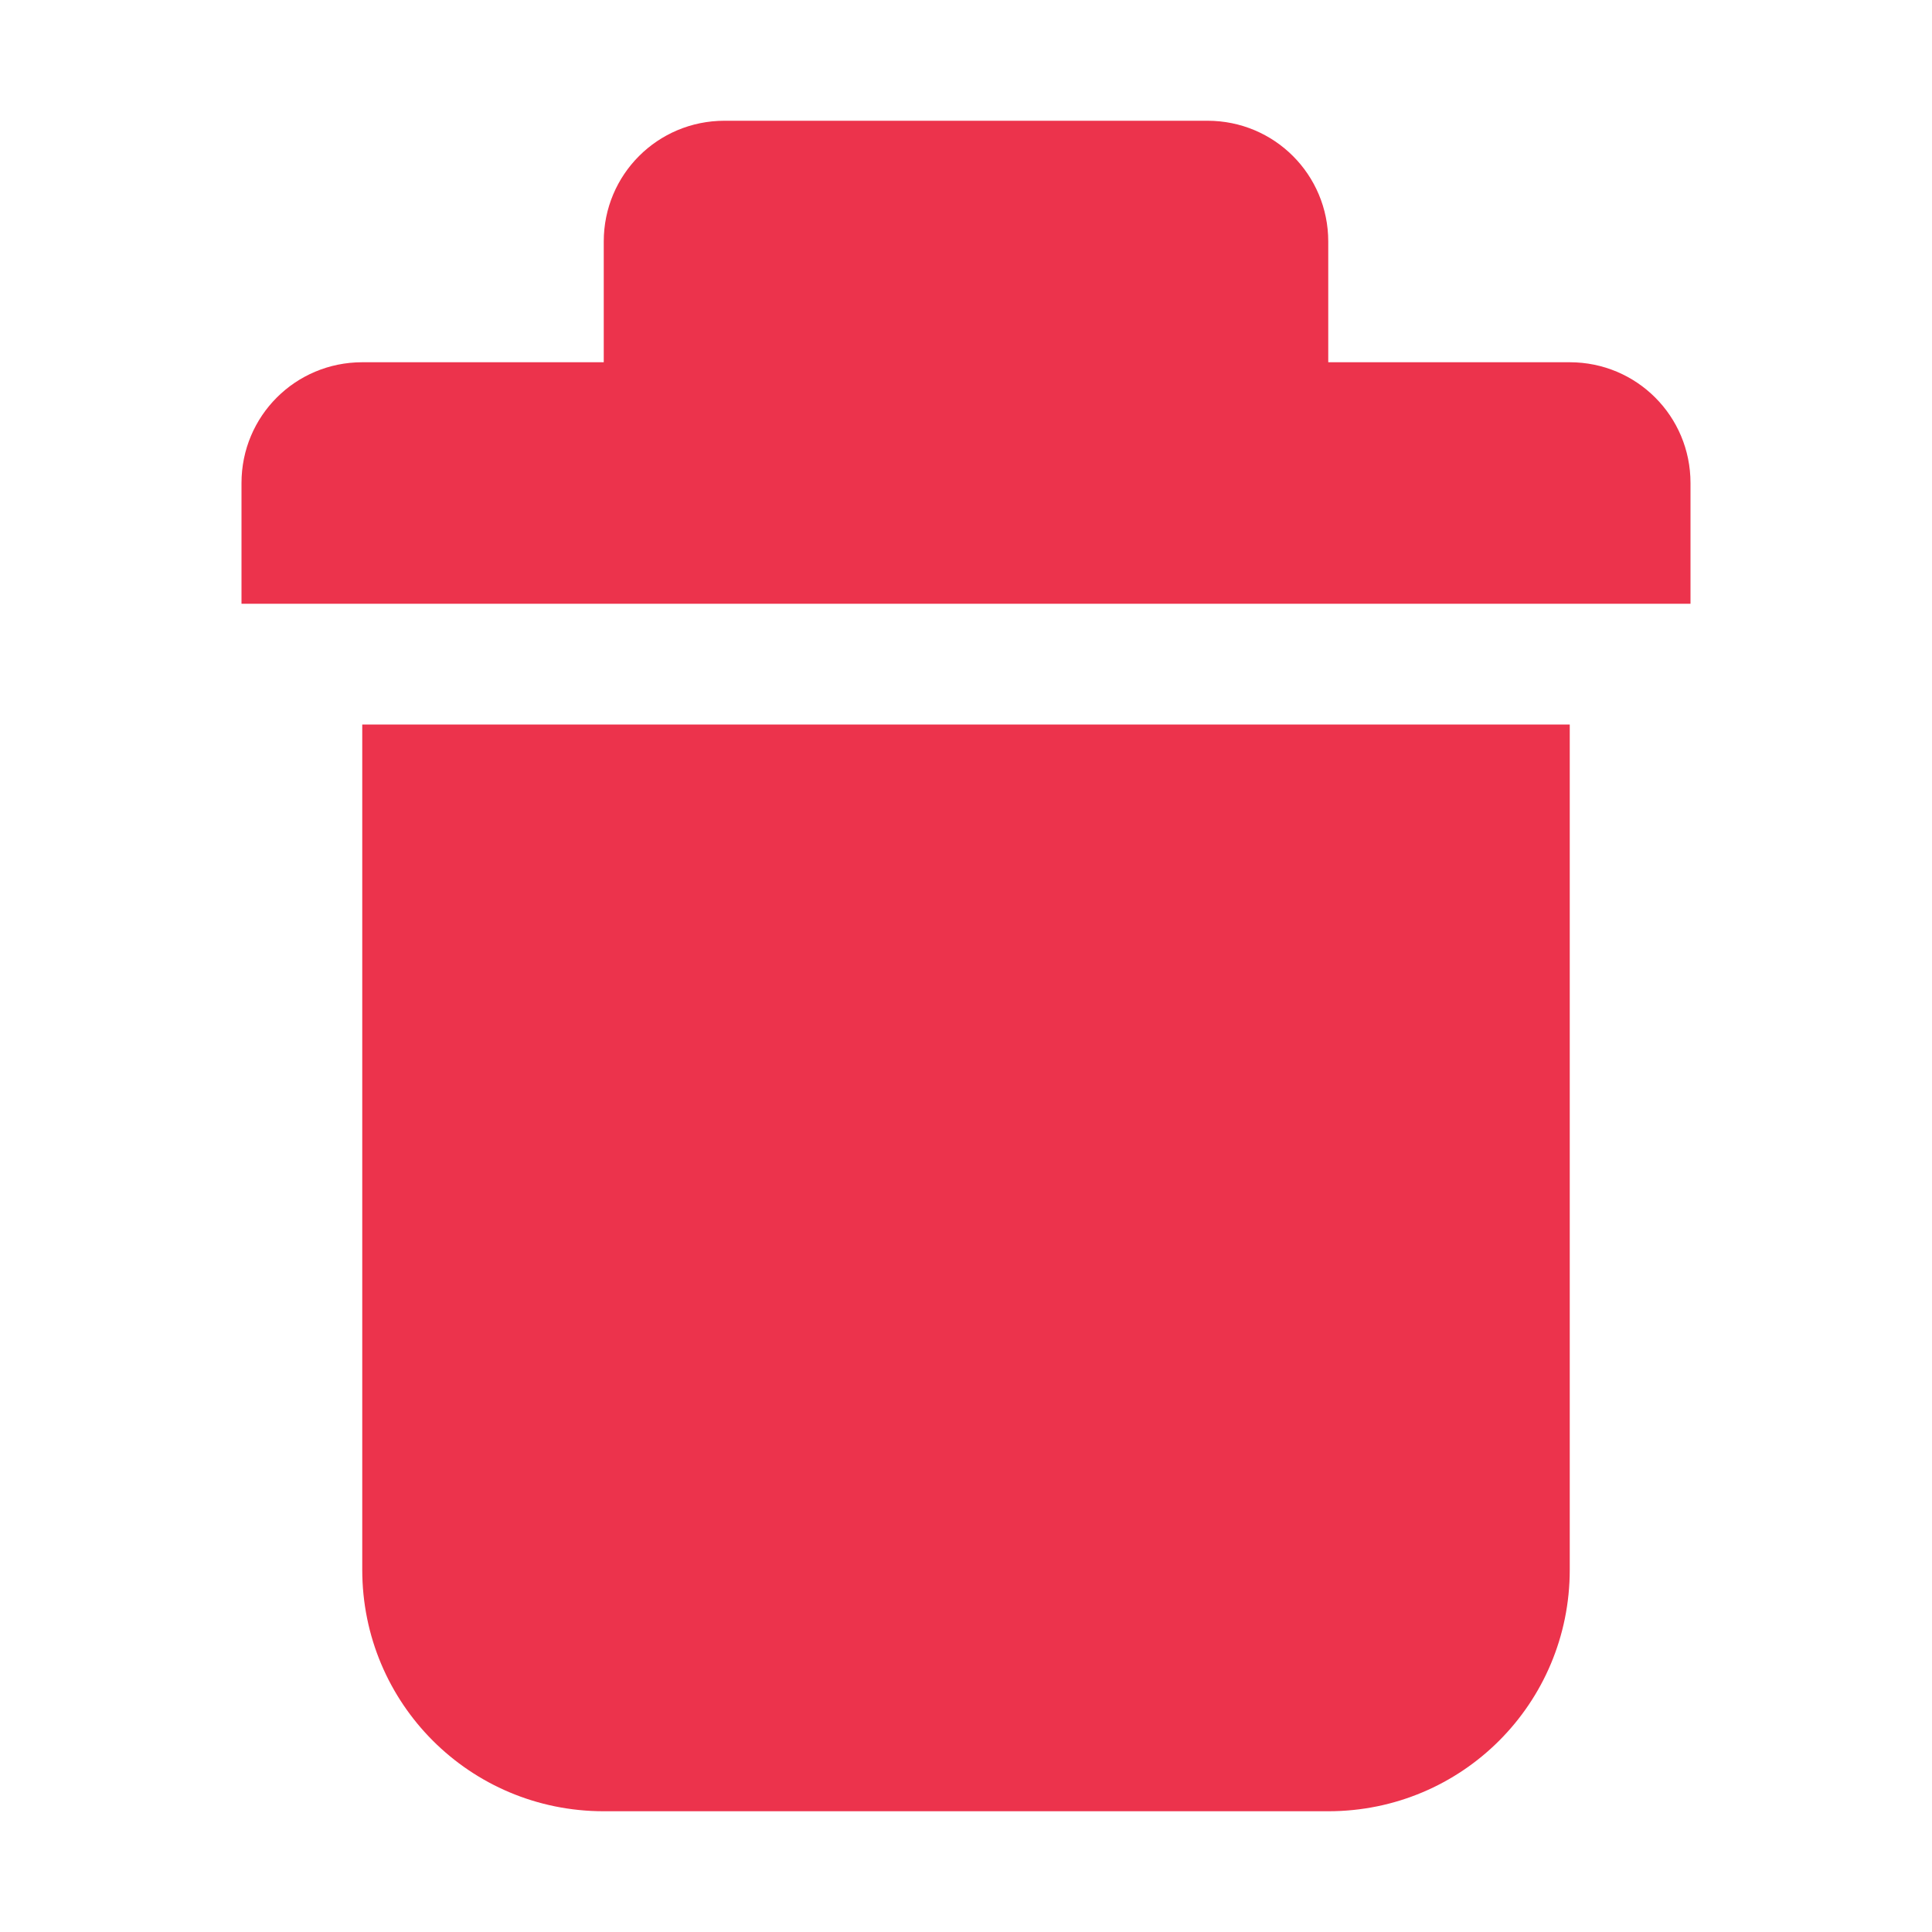
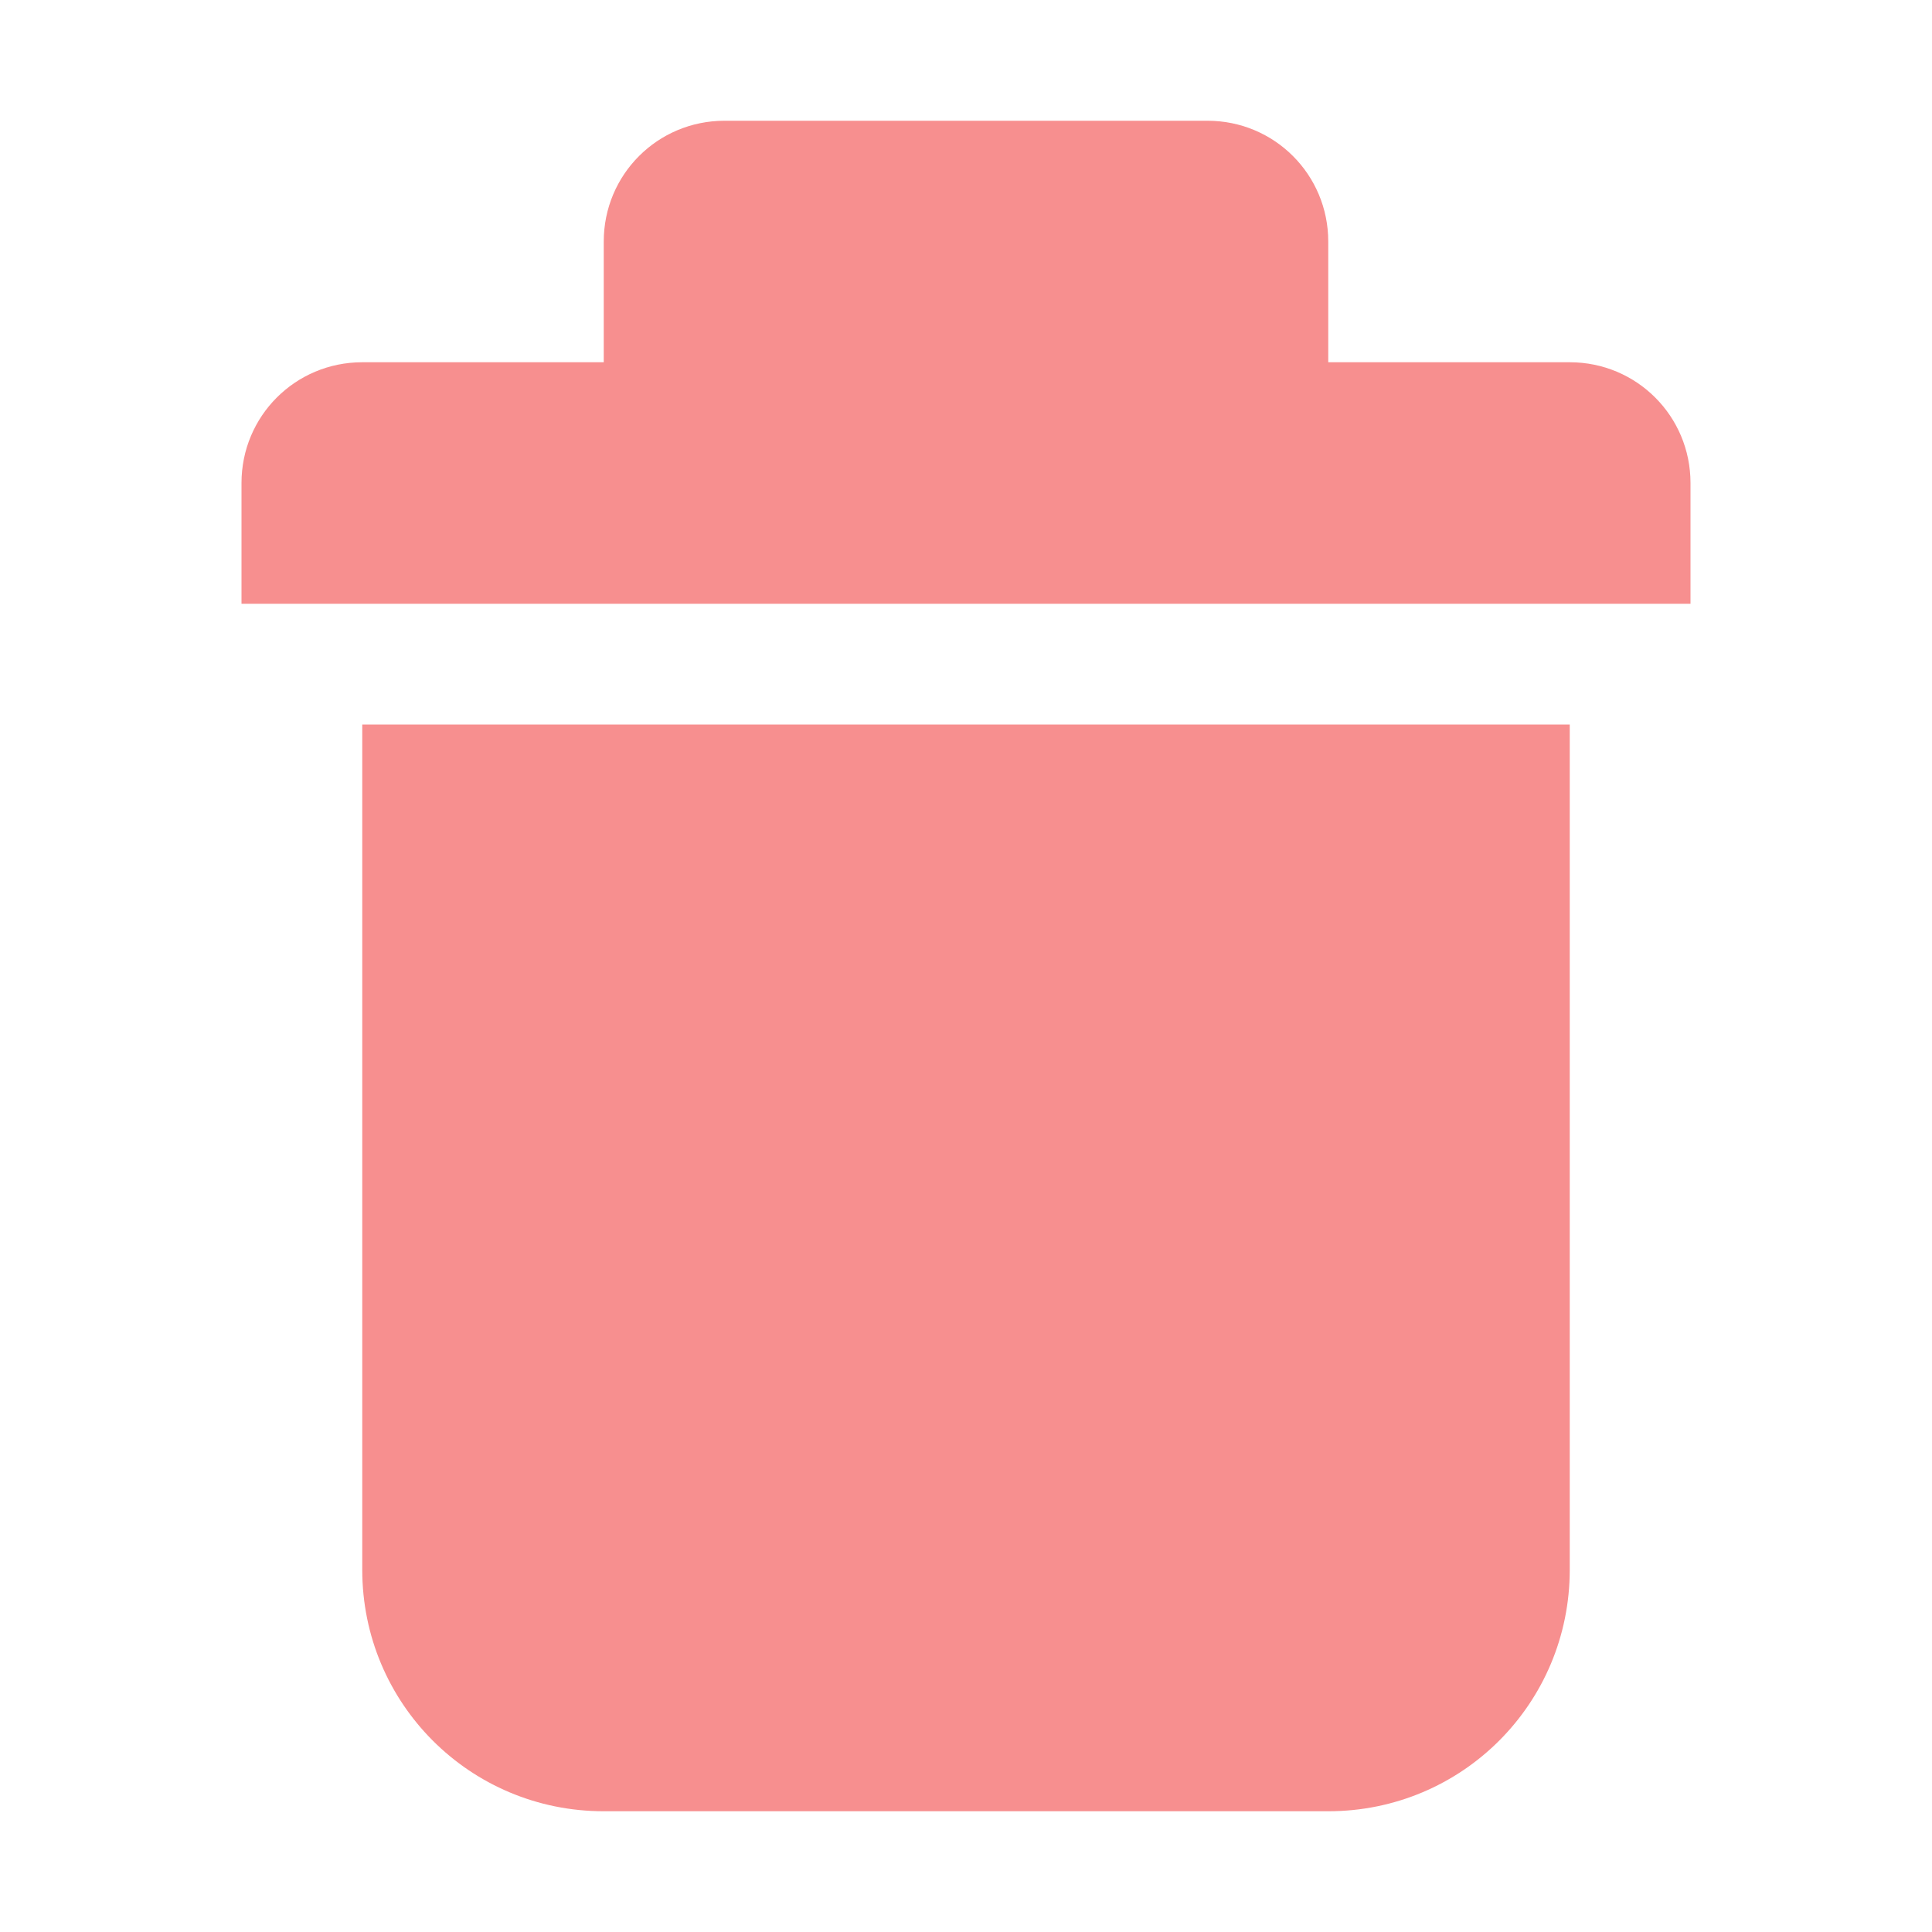
<svg xmlns="http://www.w3.org/2000/svg" height="16" viewBox="0 0 16 16" width="16">
-   <path d="m6 1c-.554 0-1 .446-1 1v1h-2c-.554 0-1 .446-1 1v1h12v-1c0-.554-.446-1-1-1h-2v-1c0-.554-.446-1-1-1zm-3 5v5 2c0 1.108.892 2 2 2h6c1.108 0 2-.892 2-2v-5-2z" fill="#ec334c" />
+   <path d="m6 1c-.554 0-1 .446-1 1v1h-2c-.554 0-1 .446-1 1v1h12v-1c0-.554-.446-1-1-1h-2v-1c0-.554-.446-1-1-1zm-3 5v5 2c0 1.108.892 2 2 2h6c1.108 0 2-.892 2-2v-5-2z" fill="#f78f8f" />
</svg>
